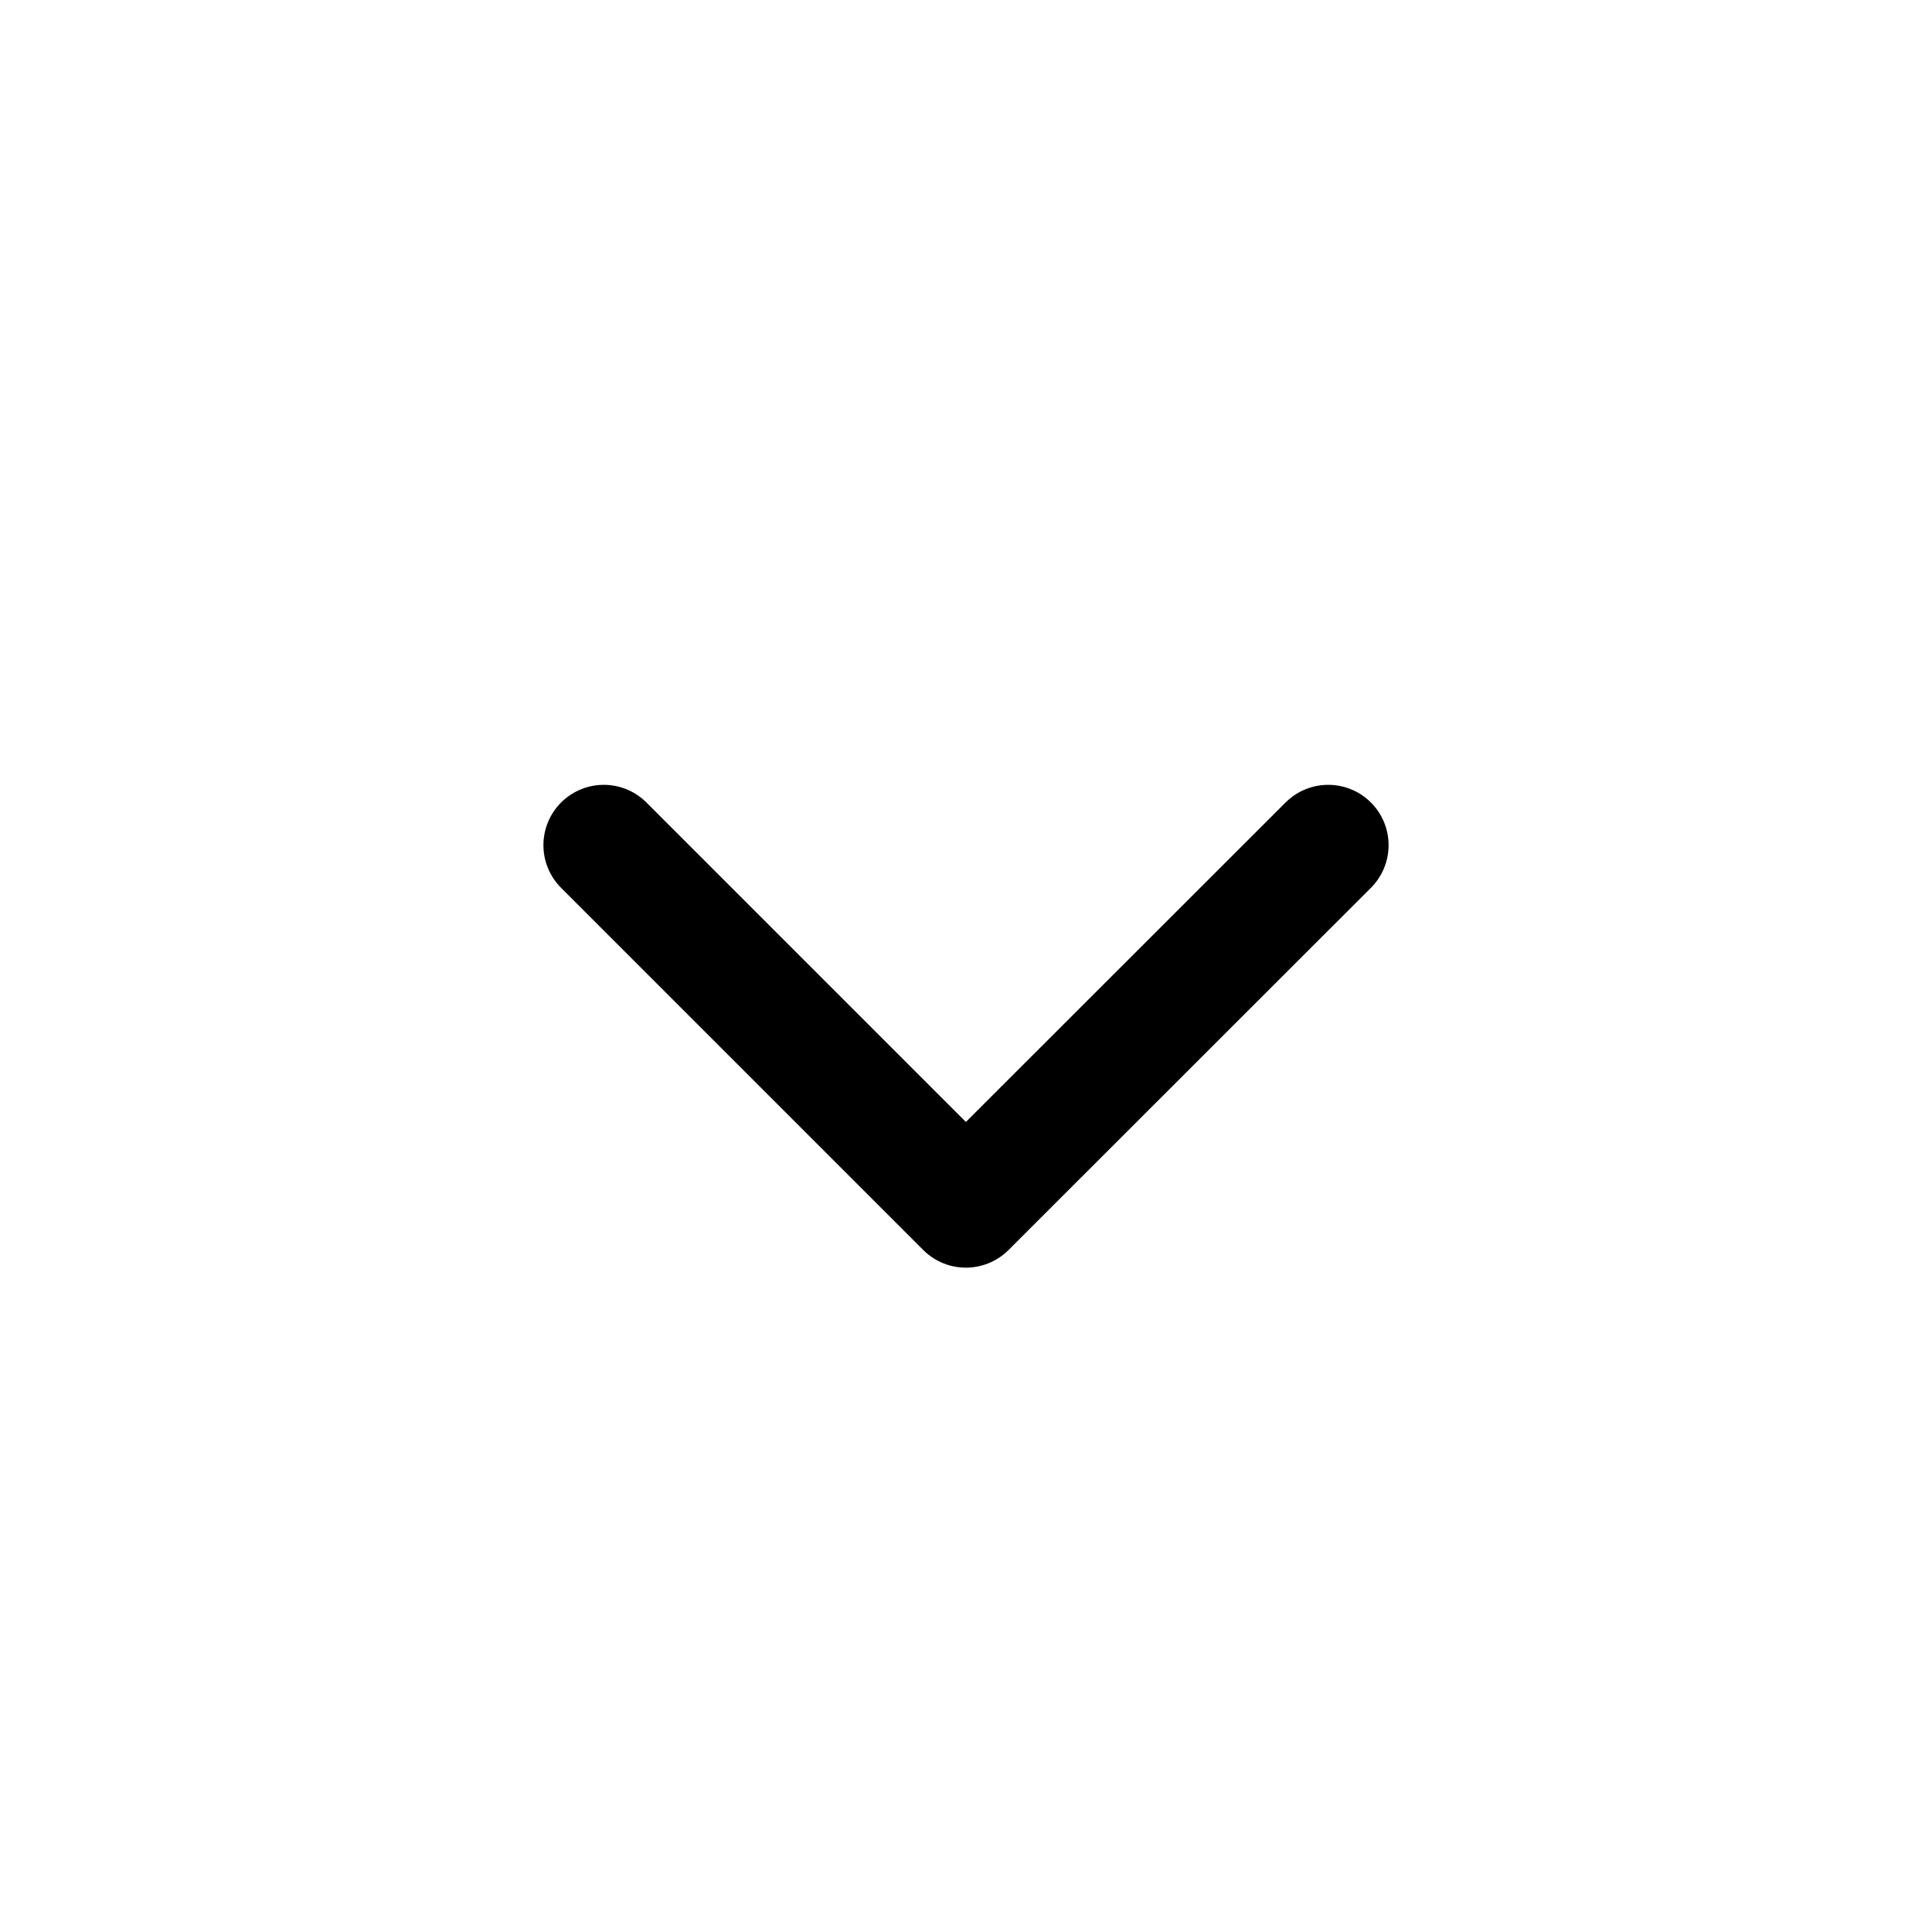
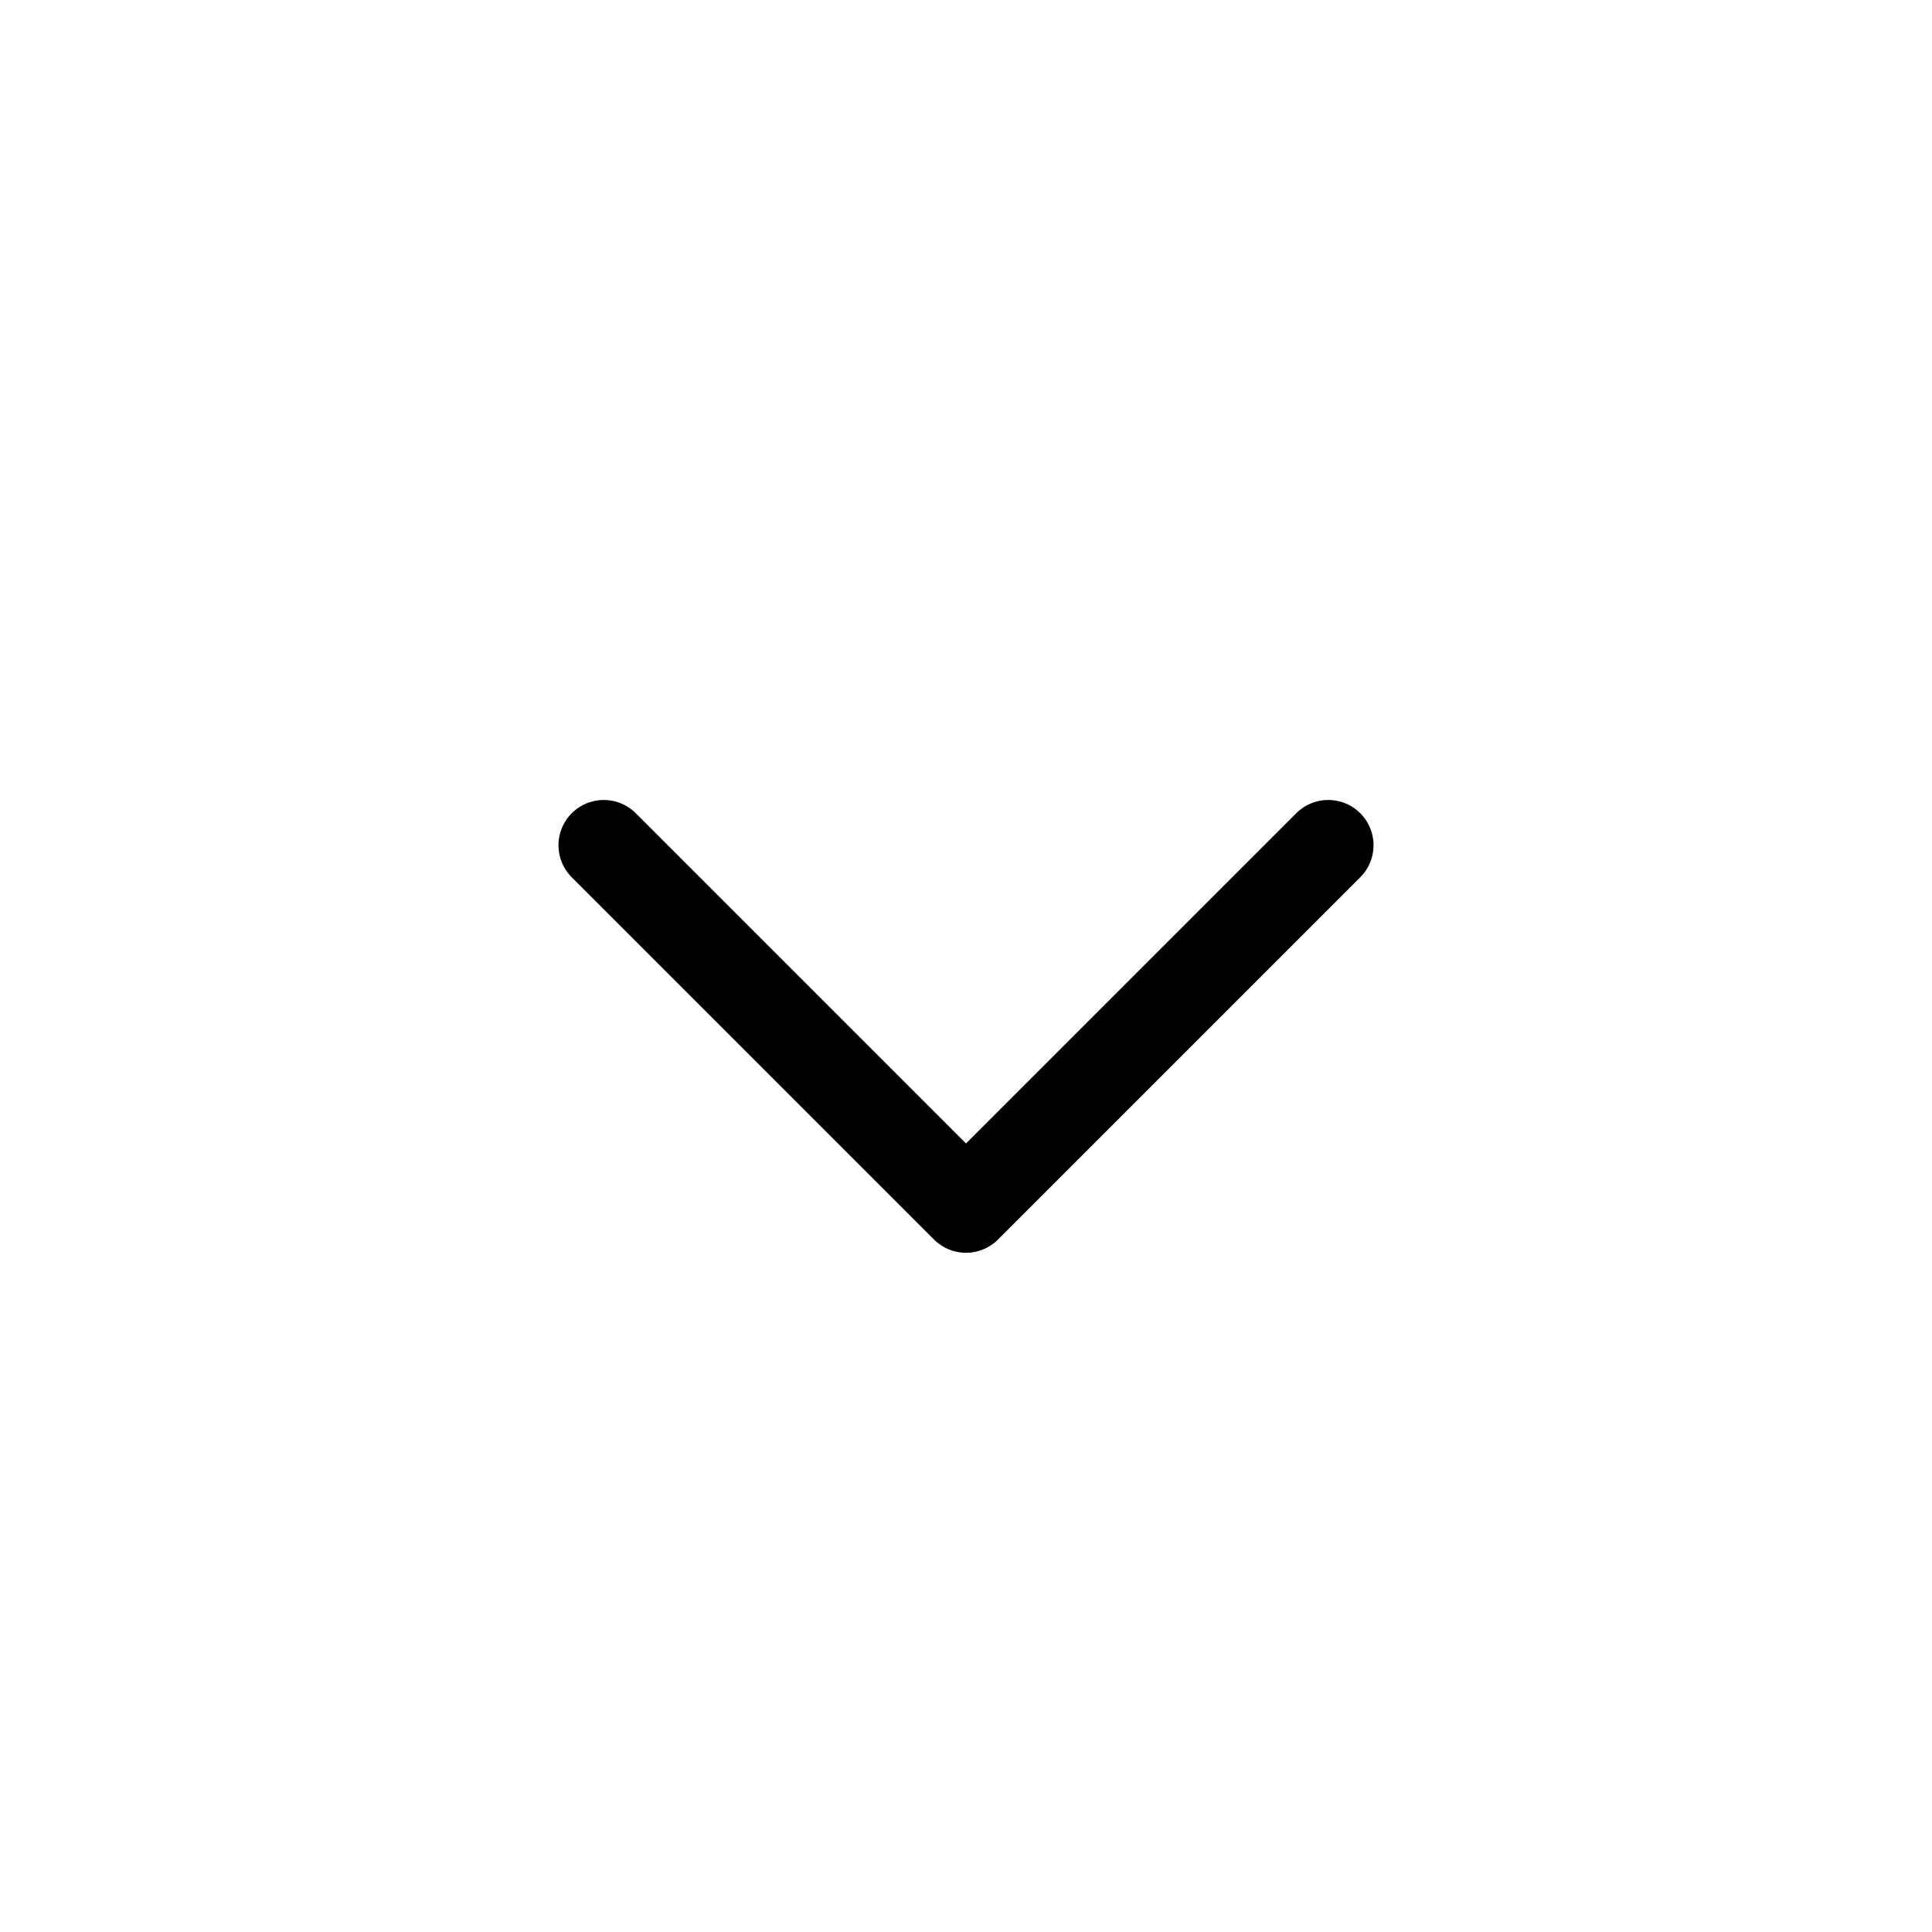
- <svg xmlns="http://www.w3.org/2000/svg" xmlns:xlink="http://www.w3.org/1999/xlink" width="32" height="32" viewBox="0 0 8.467 8.467" version="1.1" id="svg944">
-   <defs id="defs938">
-     <filter style="color-interpolation-filters:sRGB;" id="filter1553" x="-1.5" y="-1.5" width="4" height="4">
-       <feGaussianBlur stdDeviation="0.5 0.5" result="blur" id="feGaussianBlur1551" />
+ <svg xmlns="http://www.w3.org/2000/svg" xmlns:xlink="http://www.w3.org/1999/xlink" version="1.1" id="svg1" width="32" height="32" viewBox="0 0 32 32">
+   <defs id="defs">
+     <filter id="filter1" style="color-interpolation-filters:sRGB" x="0" y="0" width="1" height="1">
+       <feGaussianBlur id="feGaussianBlur1" result="blur" stdDeviation="1 1" />
    </filter>
  </defs>
-   <g style="display:none" id="g841">
-     <use height="100%" width="100%" id="use836" xlink:href="#path1513" y="0" x="0" style="display:inline;filter:url(#filter1553)" />
+   <g id="layer_b" style="display:none">
+     <use id="use1" xlink:href="#layer1" style="display:inline;filter:url(#filter1)" />
  </g>
  <g id="layer1" style="display:inline">
-     <path style="fill:none;stroke:#000000;stroke-width:0.529;stroke-linecap:round;stroke-linejoin:round;stroke-miterlimit:4;stroke-dasharray:none;stroke-opacity:1" d="m 2.646,3.704 1.587,1.587 1.588,-1.587" id="path1513" />
+     <path id="rect0" d="M 4,4 H 28 V 28 H 4 Z" style="fill:none;stroke:none" />
+     <path id="path1" d="m 10,14 6,6 6,-6" style="fill:none;stroke:#000000;stroke-width:1.5;stroke-linecap:round;stroke-linejoin:round" />
  </g>
</svg>
